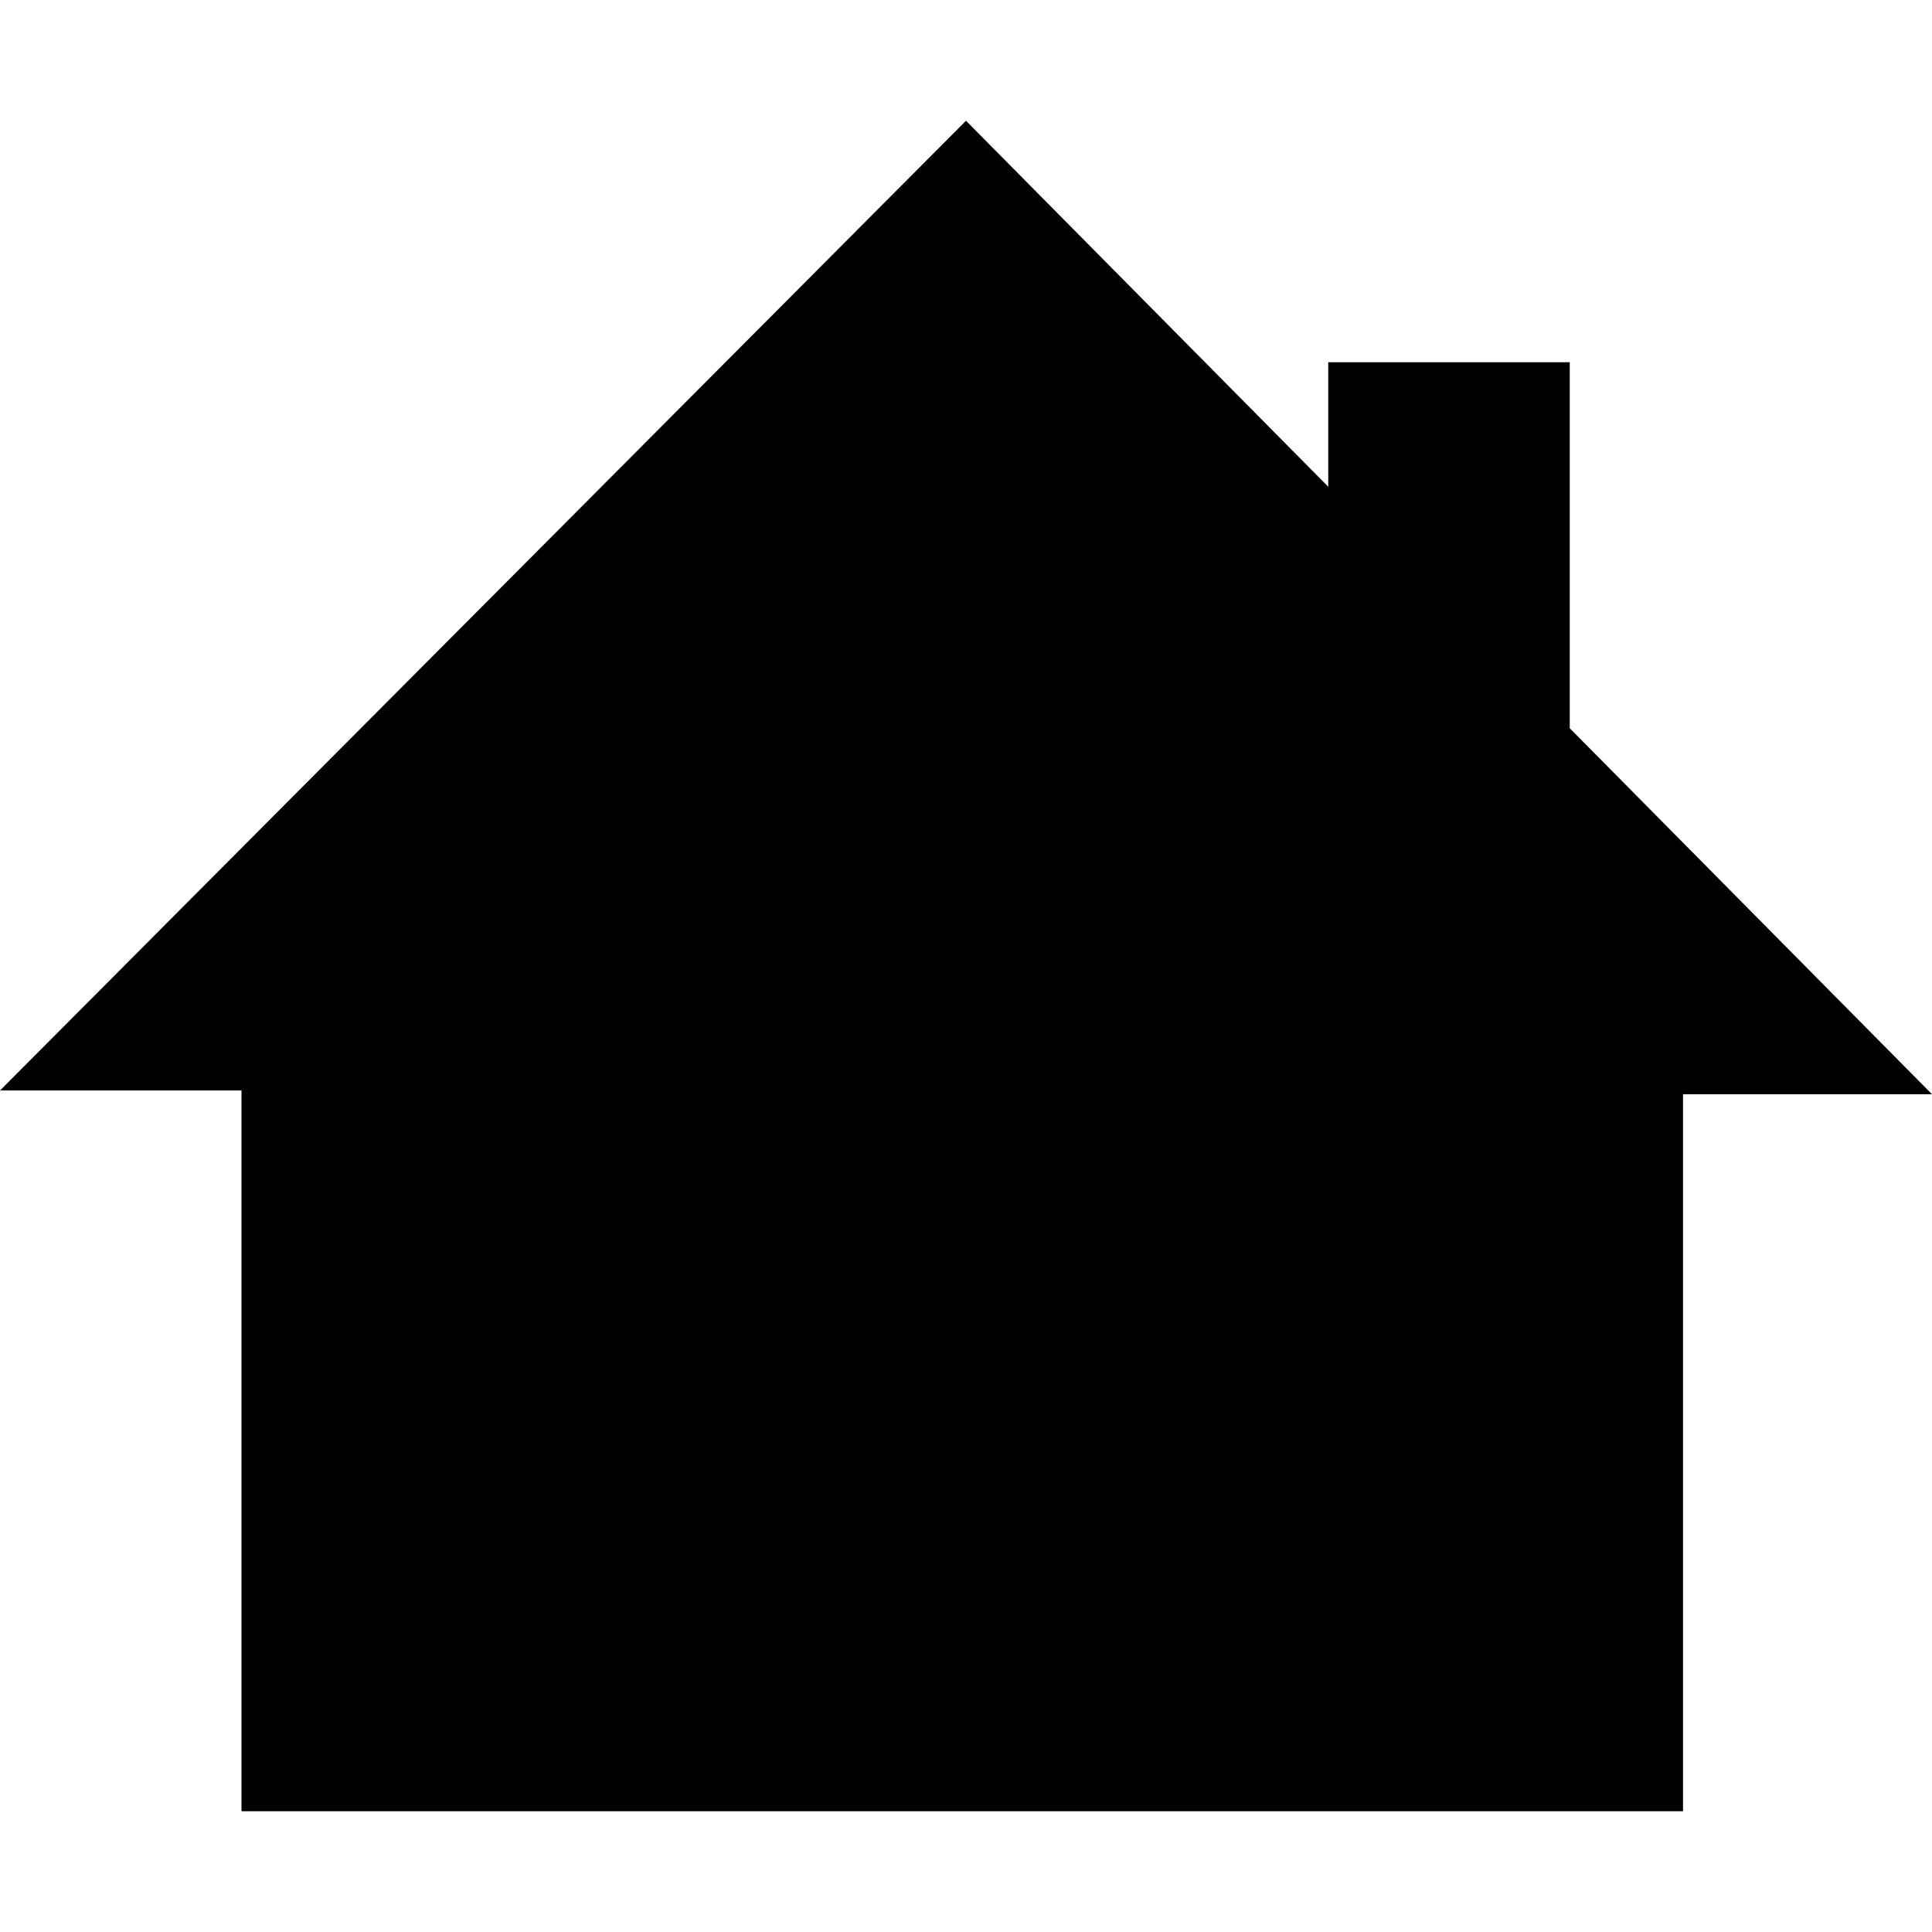
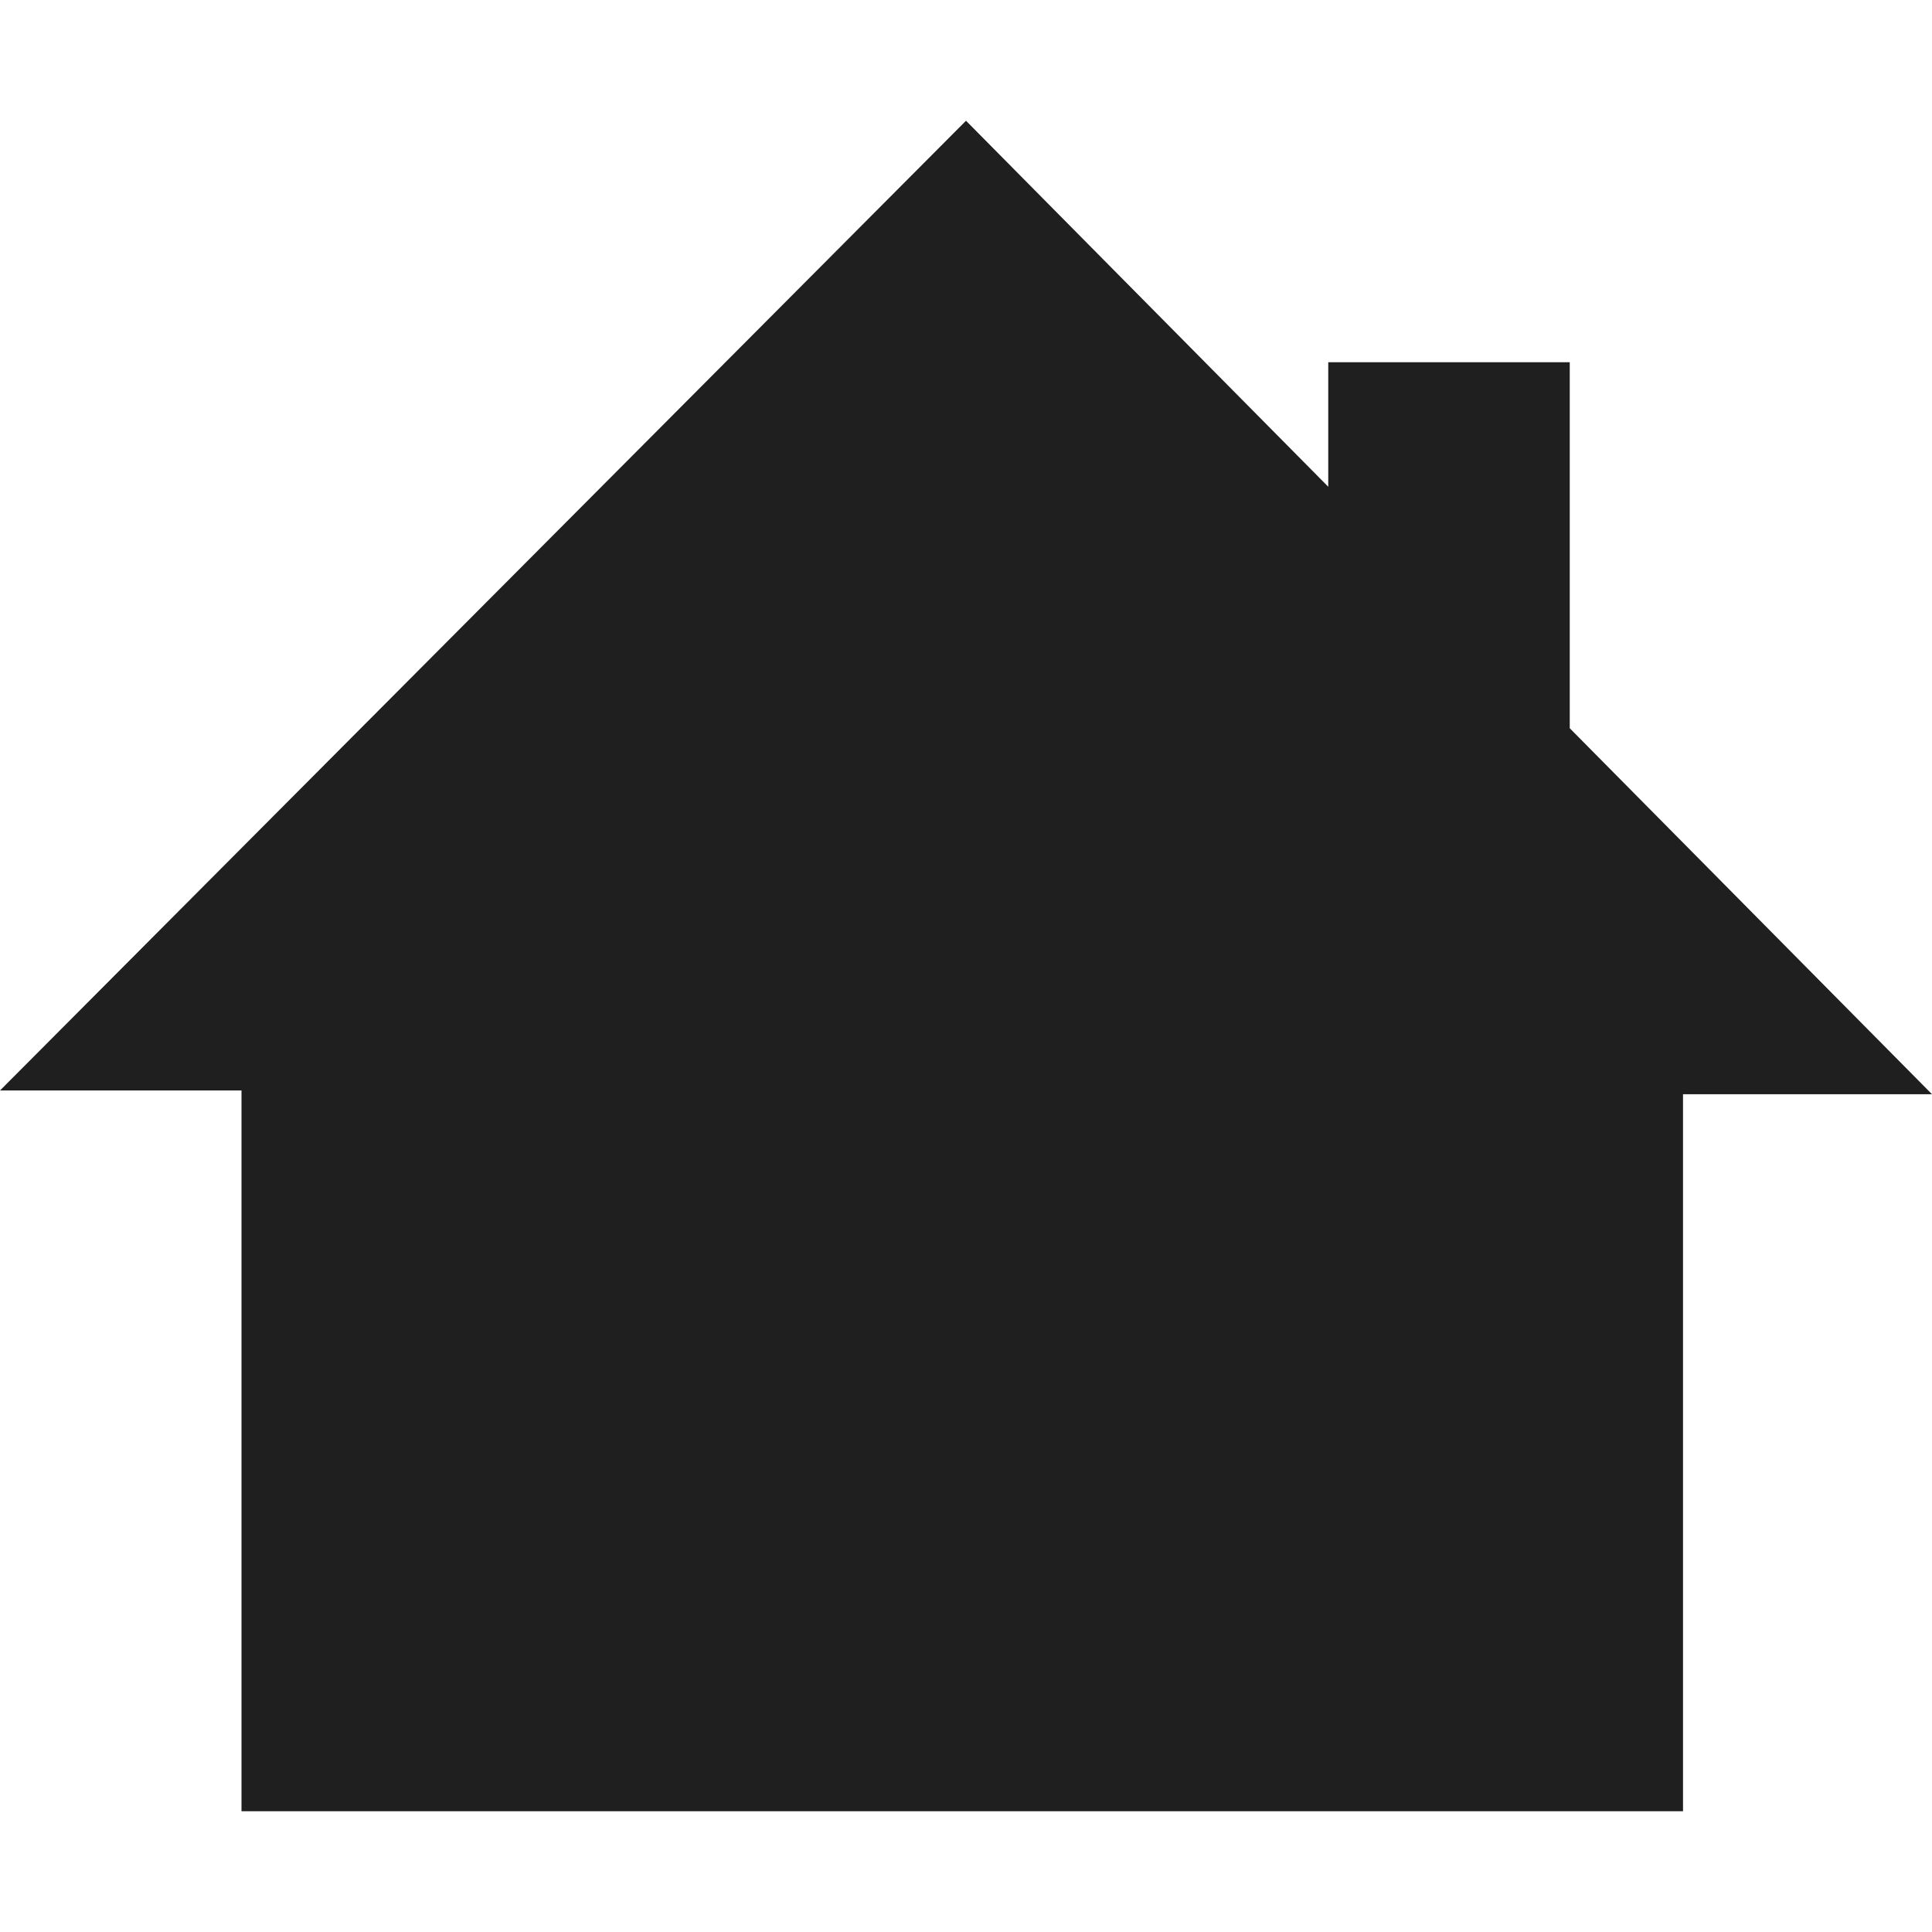
<svg xmlns="http://www.w3.org/2000/svg" id="svg7384" version="1.1" height="16" width="16">
  <defs id="defs7386" />
  <g transform="translate(-482,-176)" id="layer9" style="display:inline" />
  <g transform="translate(-482,-176)" id="layer10" />
  <g transform="translate(-482,-176)" id="layer11" />
  <g transform="translate(-482,-176)" id="layer12" />
  <g transform="translate(-482,-176)" id="layer13">
    <g transform="translate(254.0002,-820)" id="g40072" />
-     <path style="fill:#000000;fill-opacity:1;stroke:none;display:inline" d="M 8 1 L 0 9.031 L 2 9.031 L 2 15 L 13.938 15 L 13.938 9.062 L 16 9.062 L 13 6.031 L 13 3 L 11 3 L 11 4.031 L 8 1 z " transform="translate(482,176)" id="Symbol" />
+     <path style="fill:#1f1f1f;fill-opacity:1;stroke:none;display:inline" d="M 8 1 L 0 9.031 L 2 9.031 L 2 15 L 13.938 15 L 13.938 9.062 L 16 9.062 L 13 6.031 L 13 3 L 11 3 L 11 4.031 L 8 1 z " transform="translate(482,176)" id="Symbol" />
  </g>
  <g transform="translate(-482,-176)" id="layer14" />
  <g transform="translate(-482,-176)" id="layer15" style="display:inline" />
</svg>
